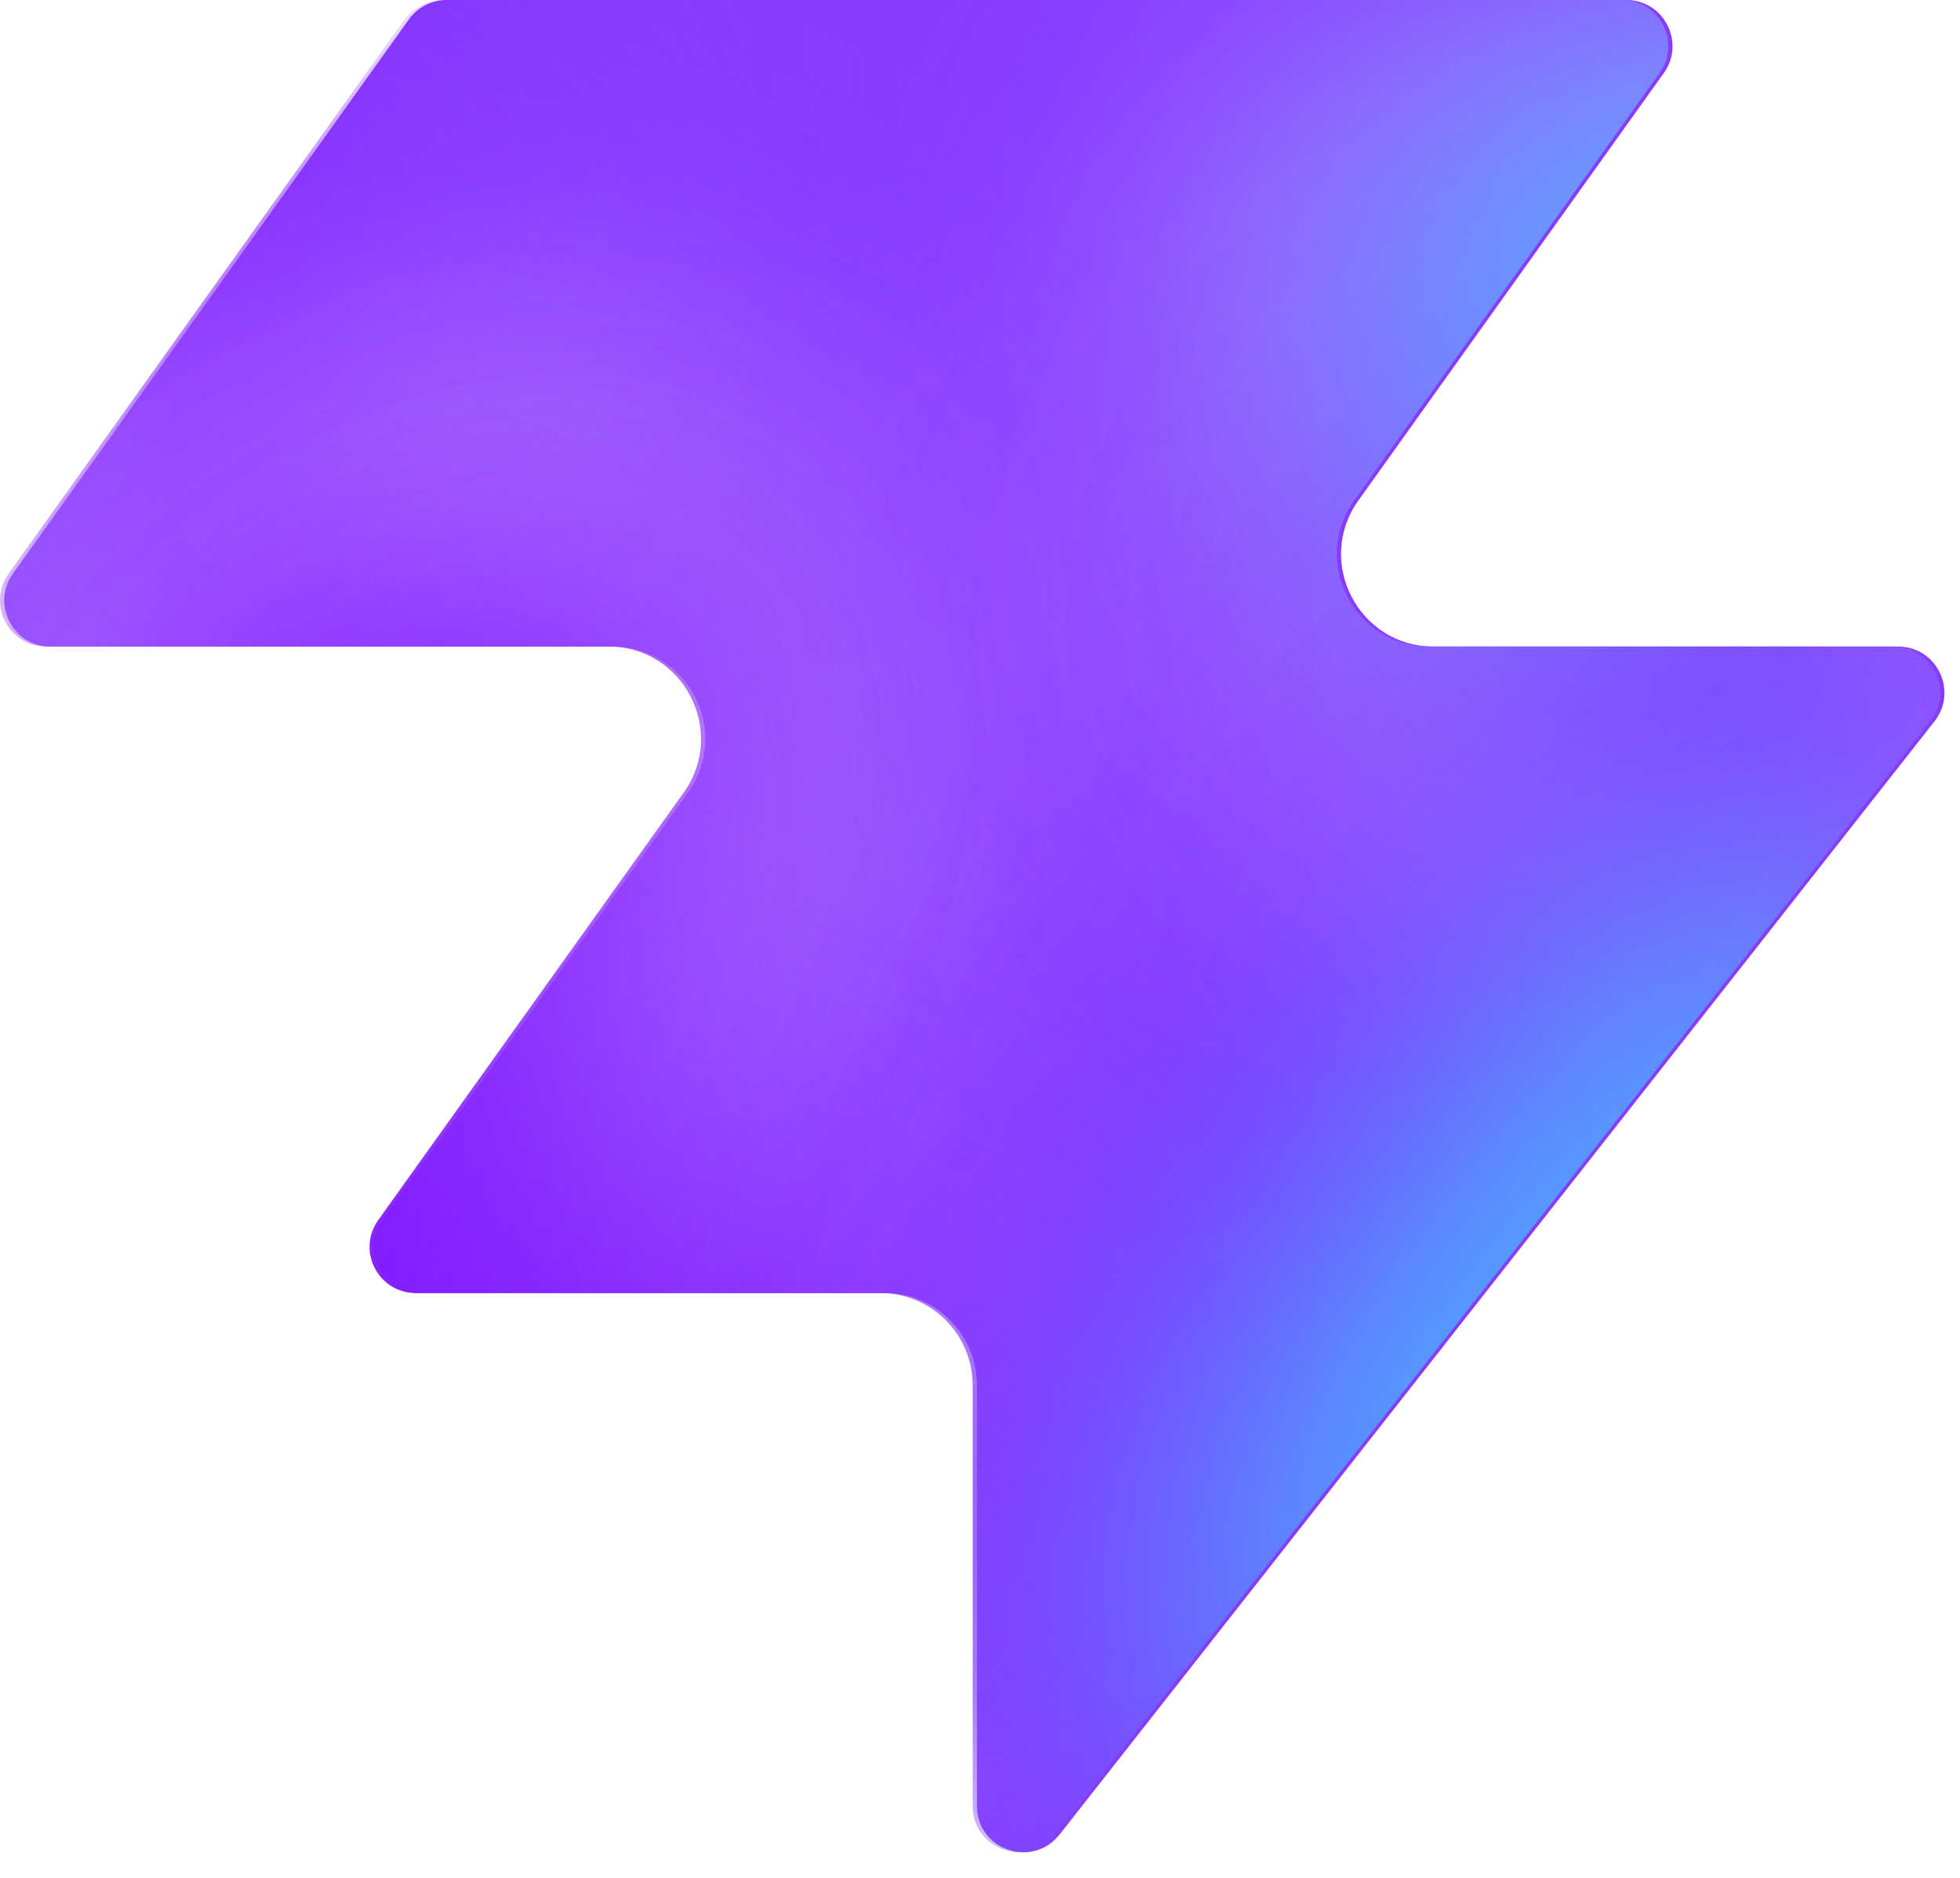
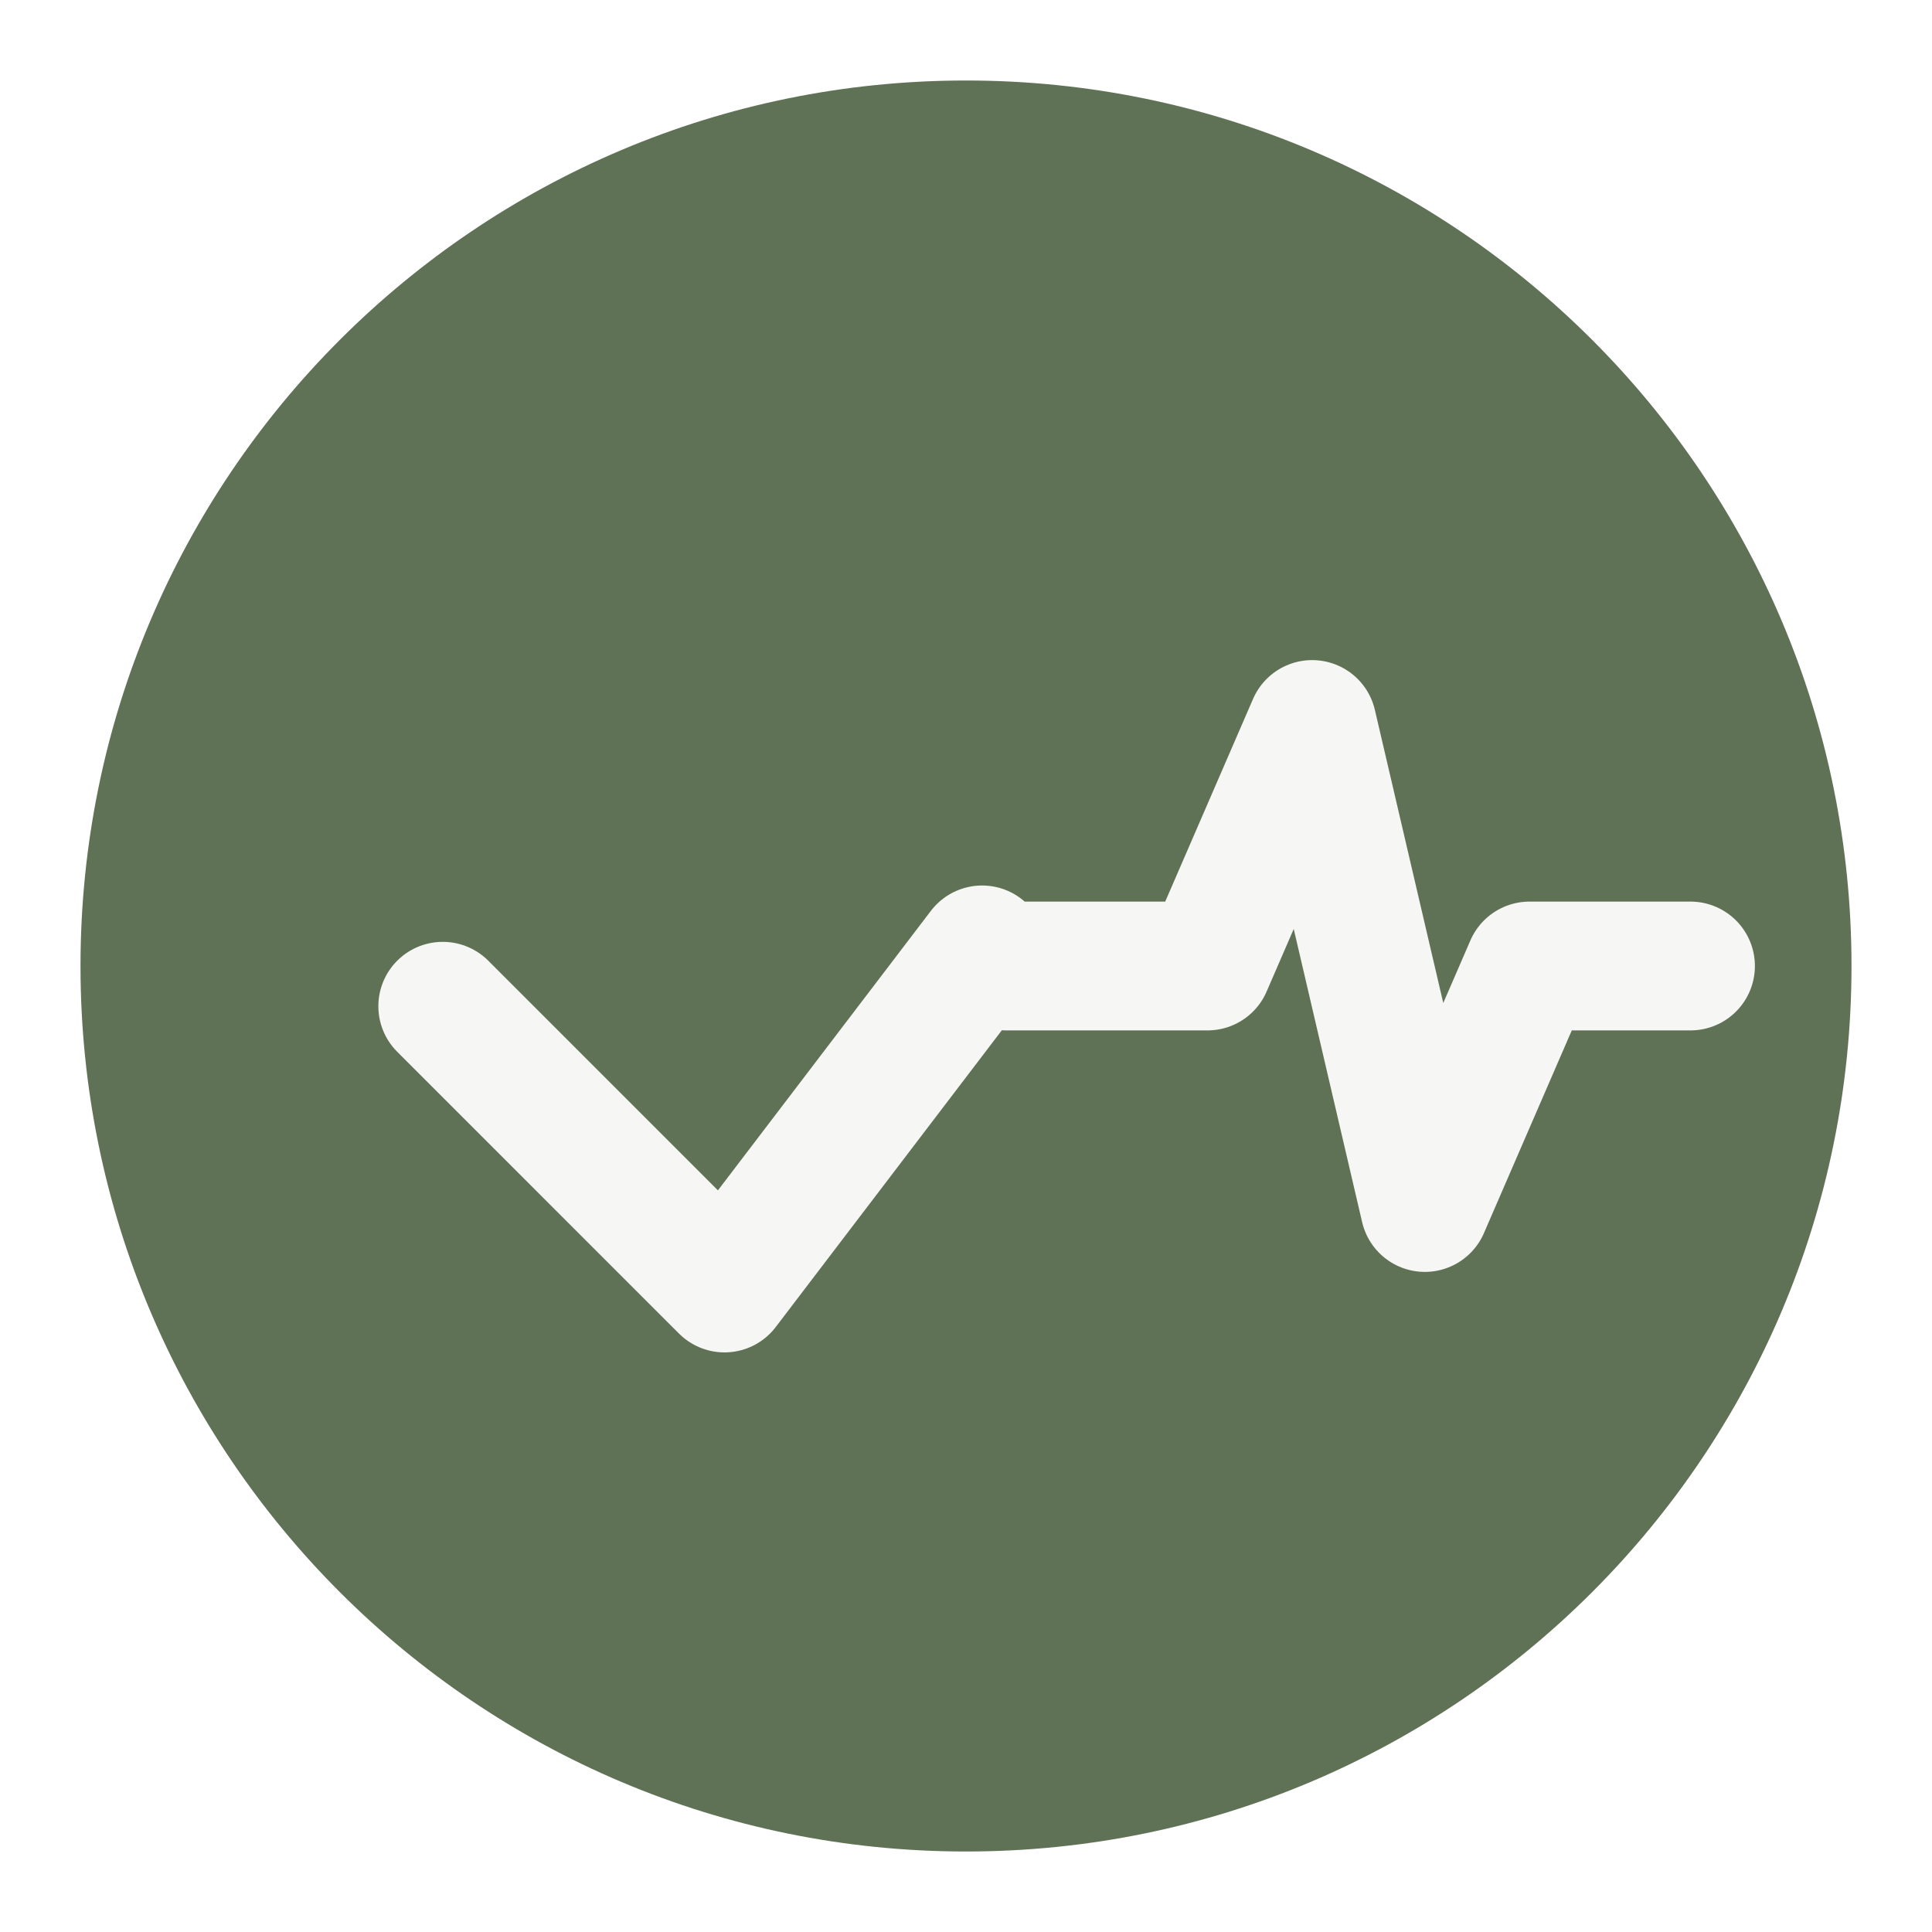
- <svg xmlns="http://www.w3.org/2000/svg" width="48" height="46" fill="none" viewBox="0 0 48 46">
-   <path fill="#863bff" d="M25.946 44.938c-.664.845-2.021.375-2.021-.698V33.937a2.26 2.26 0 0 0-2.262-2.262H10.287c-.92 0-1.456-1.04-.92-1.788l7.48-10.471c1.07-1.497 0-3.578-1.842-3.578H1.237c-.92 0-1.456-1.04-.92-1.788L10.013.474c.214-.297.556-.474.92-.474h28.894c.92 0 1.456 1.04.92 1.788l-7.48 10.471c-1.07 1.498 0 3.579 1.842 3.579h11.377c.943 0 1.473 1.088.89 1.83L25.947 44.94z" style="fill:#863bff;fill:color(display-p3 .525 .23 1);fill-opacity:1" />
-   <mask id="a" width="48" height="46" x="0" y="0" maskUnits="userSpaceOnUse" style="mask-type:alpha">
-     <path fill="#000" d="M25.842 44.938c-.664.844-2.021.375-2.021-.698V33.937a2.26 2.26 0 0 0-2.262-2.262H10.183c-.92 0-1.456-1.04-.92-1.788l7.48-10.471c1.07-1.498 0-3.579-1.842-3.579H1.133c-.92 0-1.456-1.04-.92-1.787L9.91.473c.214-.297.556-.474.92-.474h28.894c.92 0 1.456 1.04.92 1.788l-7.48 10.471c-1.07 1.498 0 3.578 1.842 3.578h11.377c.943 0 1.473 1.088.89 1.832L25.843 44.94z" style="fill:#000;fill-opacity:1" />
-   </mask>
-   <g mask="url(#a)">
-     <g filter="url(#b)">
-       <ellipse cx="5.508" cy="14.704" fill="#ede6ff" rx="5.508" ry="14.704" style="fill:#ede6ff;fill:color(display-p3 .927 .903 1);fill-opacity:1" transform="matrix(.00324 1 1 -.00324 -4.47 31.516)" />
-     </g>
-     <g filter="url(#c)">
-       <ellipse cx="10.399" cy="29.851" fill="#ede6ff" rx="10.399" ry="29.851" style="fill:#ede6ff;fill:color(display-p3 .927 .903 1);fill-opacity:1" transform="matrix(.00324 1 1 -.00324 -39.328 7.883)" />
-     </g>
-     <g filter="url(#d)">
-       <ellipse cx="5.508" cy="30.487" fill="#7e14ff" rx="5.508" ry="30.487" style="fill:#7e14ff;fill:color(display-p3 .492 .077 1);fill-opacity:1" transform="rotate(89.814 -25.913 -14.639)scale(1 -1)" />
-     </g>
-     <g filter="url(#e)">
-       <ellipse cx="5.508" cy="30.599" fill="#7e14ff" rx="5.508" ry="30.599" style="fill:#7e14ff;fill:color(display-p3 .492 .077 1);fill-opacity:1" transform="rotate(89.814 -32.644 -3.334)scale(1 -1)" />
-     </g>
-     <g filter="url(#f)">
-       <ellipse cx="5.508" cy="30.599" fill="#7e14ff" rx="5.508" ry="30.599" style="fill:#7e14ff;fill:color(display-p3 .492 .077 1);fill-opacity:1" transform="matrix(.00324 1 1 -.00324 -34.34 30.47)" />
-     </g>
-     <g filter="url(#g)">
-       <ellipse cx="14.072" cy="22.078" fill="#ede6ff" rx="14.072" ry="22.078" style="fill:#ede6ff;fill:color(display-p3 .927 .903 1);fill-opacity:1" transform="rotate(93.35 24.506 48.493)scale(-1 1)" />
-     </g>
-     <g filter="url(#h)">
-       <ellipse cx="3.47" cy="21.501" fill="#7e14ff" rx="3.47" ry="21.501" style="fill:#7e14ff;fill:color(display-p3 .492 .077 1);fill-opacity:1" transform="rotate(89.009 28.708 47.59)scale(-1 1)" />
-     </g>
-     <g filter="url(#i)">
-       <ellipse cx="3.47" cy="21.501" fill="#7e14ff" rx="3.47" ry="21.501" style="fill:#7e14ff;fill:color(display-p3 .492 .077 1);fill-opacity:1" transform="rotate(89.009 28.708 47.59)scale(-1 1)" />
-     </g>
-     <g filter="url(#j)">
-       <ellipse cx=".387" cy="8.972" fill="#7e14ff" rx="4.407" ry="29.108" style="fill:#7e14ff;fill:color(display-p3 .492 .077 1);fill-opacity:1" transform="rotate(39.51 .387 8.972)" />
-     </g>
-     <g filter="url(#k)">
-       <ellipse cx="47.523" cy="-6.092" fill="#7e14ff" rx="4.407" ry="29.108" style="fill:#7e14ff;fill:color(display-p3 .492 .077 1);fill-opacity:1" transform="rotate(37.892 47.523 -6.092)" />
-     </g>
-     <g filter="url(#l)">
-       <ellipse cx="41.412" cy="6.333" fill="#47bfff" rx="5.971" ry="9.665" style="fill:#47bfff;fill:color(display-p3 .28 .748 1);fill-opacity:1" transform="rotate(37.892 41.412 6.333)" />
-     </g>
-     <g filter="url(#m)">
-       <ellipse cx="-1.879" cy="38.332" fill="#7e14ff" rx="4.407" ry="29.108" style="fill:#7e14ff;fill:color(display-p3 .492 .077 1);fill-opacity:1" transform="rotate(37.892 -1.88 38.332)" />
-     </g>
-     <g filter="url(#n)">
-       <ellipse cx="-1.879" cy="38.332" fill="#7e14ff" rx="4.407" ry="29.108" style="fill:#7e14ff;fill:color(display-p3 .492 .077 1);fill-opacity:1" transform="rotate(37.892 -1.88 38.332)" />
-     </g>
-     <g filter="url(#o)">
-       <ellipse cx="35.651" cy="29.907" fill="#7e14ff" rx="4.407" ry="29.108" style="fill:#7e14ff;fill:color(display-p3 .492 .077 1);fill-opacity:1" transform="rotate(37.892 35.651 29.907)" />
-     </g>
-     <g filter="url(#p)">
-       <ellipse cx="38.418" cy="32.4" fill="#47bfff" rx="5.971" ry="15.297" style="fill:#47bfff;fill:color(display-p3 .28 .748 1);fill-opacity:1" transform="rotate(37.892 38.418 32.4)" />
-     </g>
-   </g>
-   <defs>
-     <filter id="b" width="60.045" height="41.654" x="-19.77" y="16.149" color-interpolation-filters="sRGB" filterUnits="userSpaceOnUse">
-       <feFlood flood-opacity="0" result="BackgroundImageFix" />
-       <feBlend in="SourceGraphic" in2="BackgroundImageFix" result="shape" />
-       <feGaussianBlur result="effect1_foregroundBlur_2002_17158" stdDeviation="7.659" />
-     </filter>
-     <filter id="c" width="90.34" height="51.437" x="-54.613" y="-7.533" color-interpolation-filters="sRGB" filterUnits="userSpaceOnUse">
-       <feFlood flood-opacity="0" result="BackgroundImageFix" />
-       <feBlend in="SourceGraphic" in2="BackgroundImageFix" result="shape" />
-       <feGaussianBlur result="effect1_foregroundBlur_2002_17158" stdDeviation="7.659" />
-     </filter>
-     <filter id="d" width="79.355" height="29.4" x="-49.64" y="2.03" color-interpolation-filters="sRGB" filterUnits="userSpaceOnUse">
-       <feFlood flood-opacity="0" result="BackgroundImageFix" />
-       <feBlend in="SourceGraphic" in2="BackgroundImageFix" result="shape" />
-       <feGaussianBlur result="effect1_foregroundBlur_2002_17158" stdDeviation="4.596" />
-     </filter>
-     <filter id="e" width="79.579" height="29.4" x="-45.045" y="20.029" color-interpolation-filters="sRGB" filterUnits="userSpaceOnUse">
-       <feFlood flood-opacity="0" result="BackgroundImageFix" />
-       <feBlend in="SourceGraphic" in2="BackgroundImageFix" result="shape" />
-       <feGaussianBlur result="effect1_foregroundBlur_2002_17158" stdDeviation="4.596" />
-     </filter>
-     <filter id="f" width="79.579" height="29.4" x="-43.513" y="21.178" color-interpolation-filters="sRGB" filterUnits="userSpaceOnUse">
-       <feFlood flood-opacity="0" result="BackgroundImageFix" />
-       <feBlend in="SourceGraphic" in2="BackgroundImageFix" result="shape" />
-       <feGaussianBlur result="effect1_foregroundBlur_2002_17158" stdDeviation="4.596" />
-     </filter>
-     <filter id="g" width="74.749" height="58.852" x="15.756" y="-17.901" color-interpolation-filters="sRGB" filterUnits="userSpaceOnUse">
-       <feFlood flood-opacity="0" result="BackgroundImageFix" />
-       <feBlend in="SourceGraphic" in2="BackgroundImageFix" result="shape" />
-       <feGaussianBlur result="effect1_foregroundBlur_2002_17158" stdDeviation="7.659" />
-     </filter>
-     <filter id="h" width="61.377" height="25.362" x="23.548" y="2.284" color-interpolation-filters="sRGB" filterUnits="userSpaceOnUse">
-       <feFlood flood-opacity="0" result="BackgroundImageFix" />
-       <feBlend in="SourceGraphic" in2="BackgroundImageFix" result="shape" />
-       <feGaussianBlur result="effect1_foregroundBlur_2002_17158" stdDeviation="4.596" />
-     </filter>
-     <filter id="i" width="61.377" height="25.362" x="23.548" y="2.284" color-interpolation-filters="sRGB" filterUnits="userSpaceOnUse">
-       <feFlood flood-opacity="0" result="BackgroundImageFix" />
-       <feBlend in="SourceGraphic" in2="BackgroundImageFix" result="shape" />
-       <feGaussianBlur result="effect1_foregroundBlur_2002_17158" stdDeviation="4.596" />
-     </filter>
-     <filter id="j" width="56.045" height="63.649" x="-27.636" y="-22.853" color-interpolation-filters="sRGB" filterUnits="userSpaceOnUse">
-       <feFlood flood-opacity="0" result="BackgroundImageFix" />
-       <feBlend in="SourceGraphic" in2="BackgroundImageFix" result="shape" />
-       <feGaussianBlur result="effect1_foregroundBlur_2002_17158" stdDeviation="4.596" />
-     </filter>
-     <filter id="k" width="54.814" height="64.646" x="20.116" y="-38.415" color-interpolation-filters="sRGB" filterUnits="userSpaceOnUse">
-       <feFlood flood-opacity="0" result="BackgroundImageFix" />
-       <feBlend in="SourceGraphic" in2="BackgroundImageFix" result="shape" />
-       <feGaussianBlur result="effect1_foregroundBlur_2002_17158" stdDeviation="4.596" />
-     </filter>
-     <filter id="l" width="33.541" height="35.313" x="24.641" y="-11.323" color-interpolation-filters="sRGB" filterUnits="userSpaceOnUse">
-       <feFlood flood-opacity="0" result="BackgroundImageFix" />
-       <feBlend in="SourceGraphic" in2="BackgroundImageFix" result="shape" />
-       <feGaussianBlur result="effect1_foregroundBlur_2002_17158" stdDeviation="4.596" />
-     </filter>
-     <filter id="m" width="54.814" height="64.646" x="-29.286" y="6.009" color-interpolation-filters="sRGB" filterUnits="userSpaceOnUse">
-       <feFlood flood-opacity="0" result="BackgroundImageFix" />
-       <feBlend in="SourceGraphic" in2="BackgroundImageFix" result="shape" />
-       <feGaussianBlur result="effect1_foregroundBlur_2002_17158" stdDeviation="4.596" />
-     </filter>
-     <filter id="n" width="54.814" height="64.646" x="-29.286" y="6.009" color-interpolation-filters="sRGB" filterUnits="userSpaceOnUse">
-       <feFlood flood-opacity="0" result="BackgroundImageFix" />
-       <feBlend in="SourceGraphic" in2="BackgroundImageFix" result="shape" />
-       <feGaussianBlur result="effect1_foregroundBlur_2002_17158" stdDeviation="4.596" />
-     </filter>
-     <filter id="o" width="54.814" height="64.646" x="8.244" y="-2.416" color-interpolation-filters="sRGB" filterUnits="userSpaceOnUse">
-       <feFlood flood-opacity="0" result="BackgroundImageFix" />
-       <feBlend in="SourceGraphic" in2="BackgroundImageFix" result="shape" />
-       <feGaussianBlur result="effect1_foregroundBlur_2002_17158" stdDeviation="4.596" />
-     </filter>
-     <filter id="p" width="39.409" height="43.623" x="18.713" y="10.588" color-interpolation-filters="sRGB" filterUnits="userSpaceOnUse">
-       <feFlood flood-opacity="0" result="BackgroundImageFix" />
-       <feBlend in="SourceGraphic" in2="BackgroundImageFix" result="shape" />
-       <feGaussianBlur result="effect1_foregroundBlur_2002_17158" stdDeviation="4.596" />
-     </filter>
-   </defs>
+ <svg xmlns="http://www.w3.org/2000/svg" viewBox="0 0 24 24">
+   <circle cx="12" cy="12" r="11" fill="#5f7256" />
+   <path d="M5.5 12.5L9 16l3.2-4.2M12.5 12h2.5l1.3-3 1.4 6 1.3-3H21" fill="none" stroke="#f6f7f4" stroke-width="1.6" stroke-linecap="round" stroke-linejoin="round" />
</svg>
